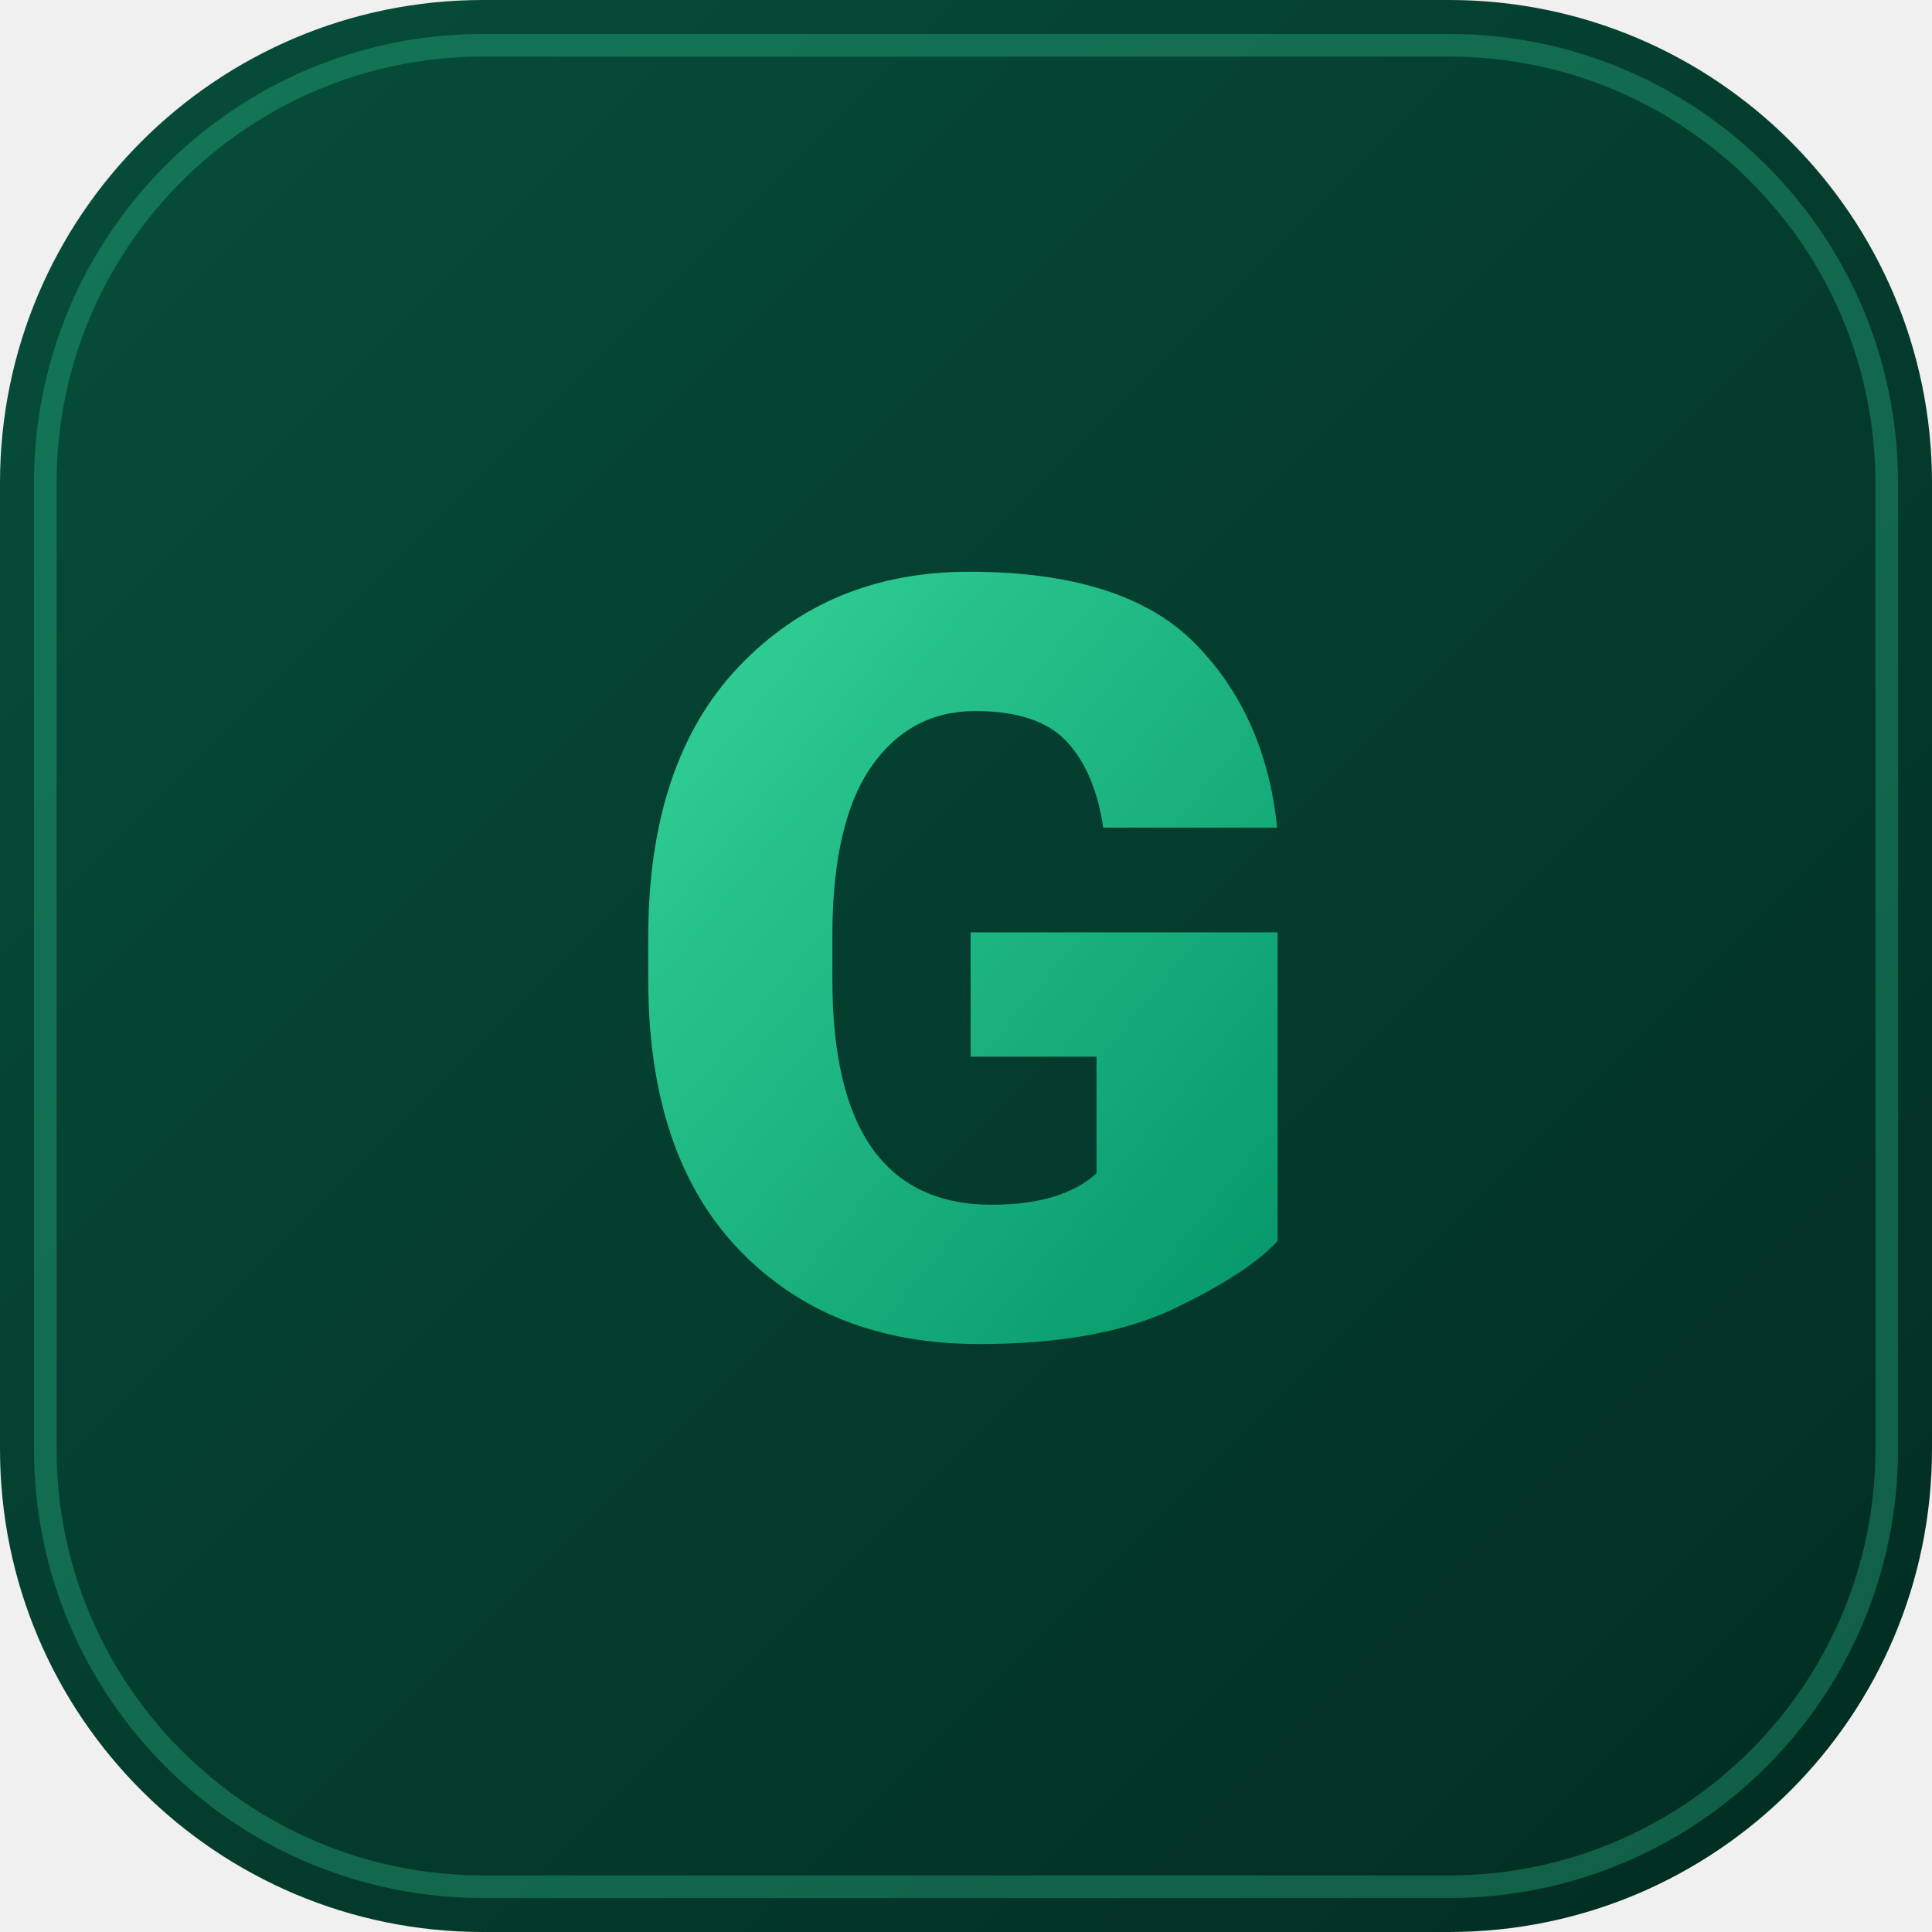
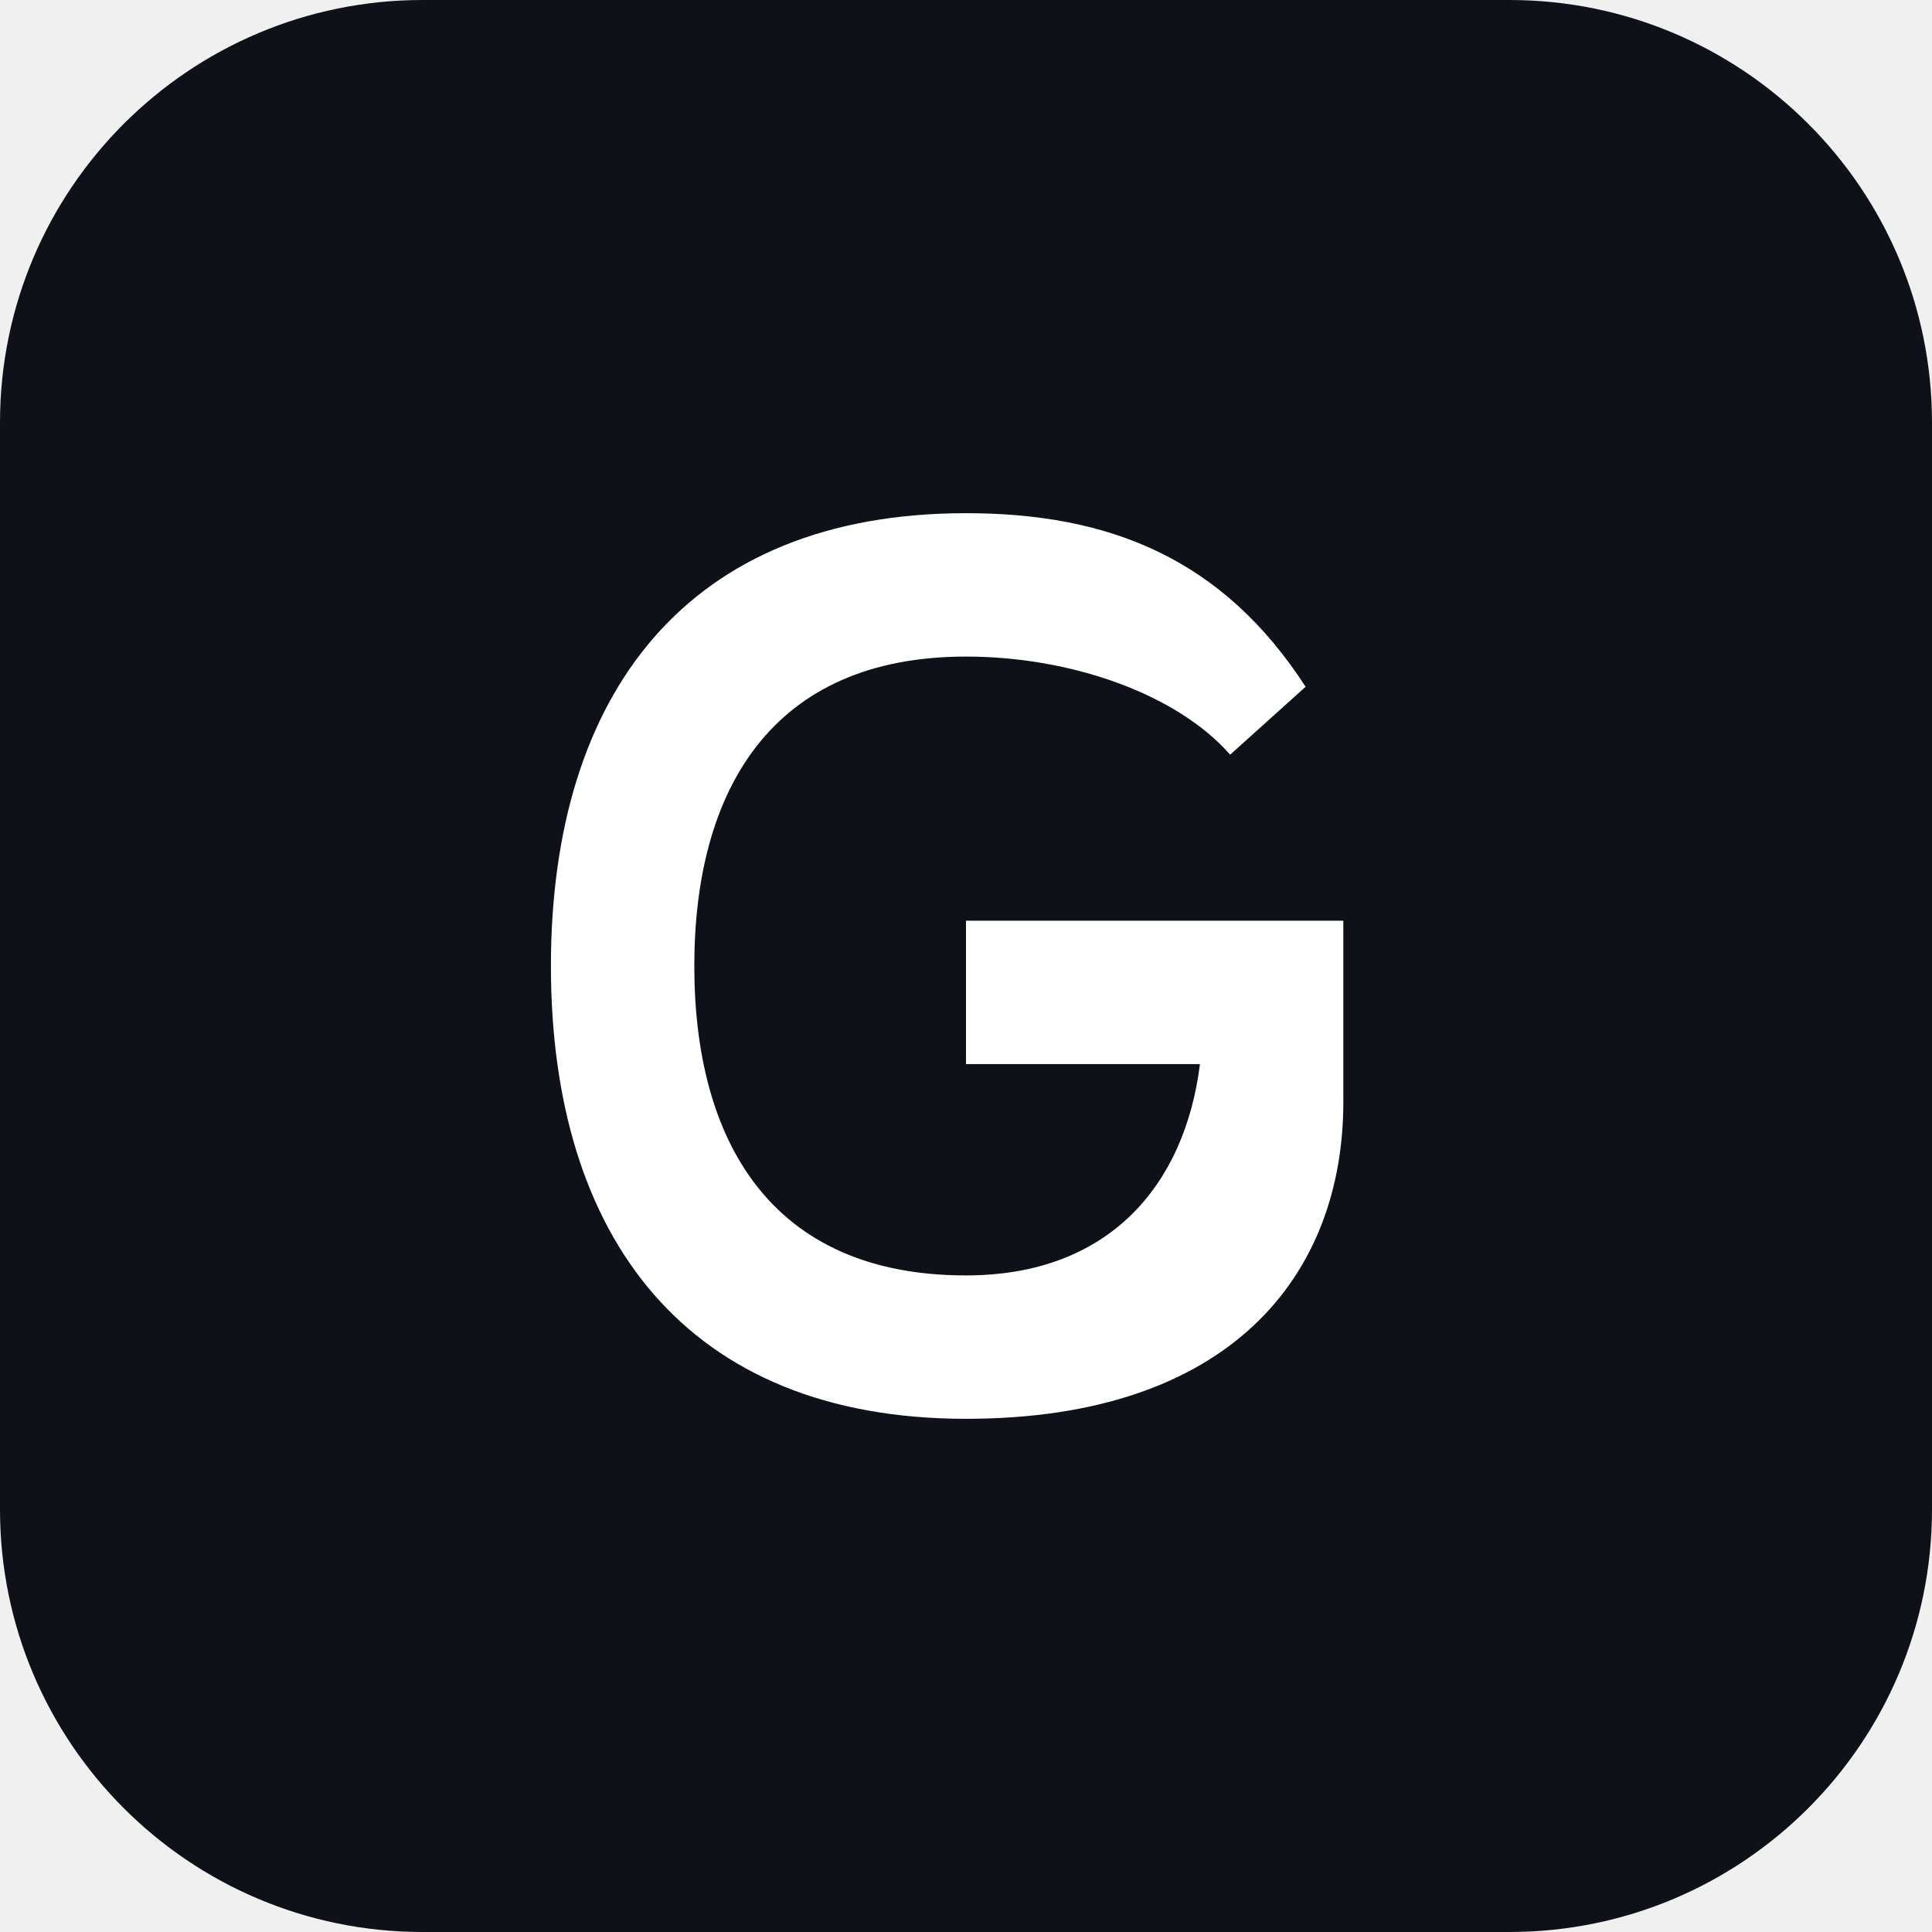
<svg xmlns="http://www.w3.org/2000/svg" viewBox="0 0 512 512" width="512" height="512">
-   <defs>
-     <linearGradient id="bg" x1="0%" y1="0%" x2="100%" y2="100%">
-       <stop offset="0%" stop-color="#064E3B" />
-       <stop offset="100%" stop-color="#022C22" />
-     </linearGradient>
-     <linearGradient id="textGrad" x1="0%" y1="0%" x2="100%" y2="100%">
-       <stop offset="0%" stop-color="#34D399" />
-       <stop offset="100%" stop-color="#059669" />
-     </linearGradient>
-   </defs>
-   <rect width="512" height="512" rx="128" fill="url(#bg)" />
-   <rect x="12" y="12" width="488" height="488" rx="116" fill="none" stroke="#34D399" stroke-width="6" stroke-opacity="0.3" />
-   <text x="50%" y="54%" text-anchor="middle" dominant-baseline="middle" font-family="-apple-system, BlinkMacSystemFont, 'Segoe UI', Roboto, sans-serif" font-weight="900" font-size="280" fill="url(#textGrad)">G</text>
+   <rect width="512" height="512" rx="112" fill="#0E1218" />
+   <path d="M 346 182 C 324 148 294 136 256 136 C 182 136 146 184 146 256 C 146 328 182 376 256 376 C 326 376 356 338 356 292 V 244 H 256 V 282 H 318 C 314 314 294 338 256 338 C 204 338 184 302 184 256 C 184 210 204 174 256 174 C 284 174 312 184 326 200 Z" fill="#FFFFFF" />
</svg>
